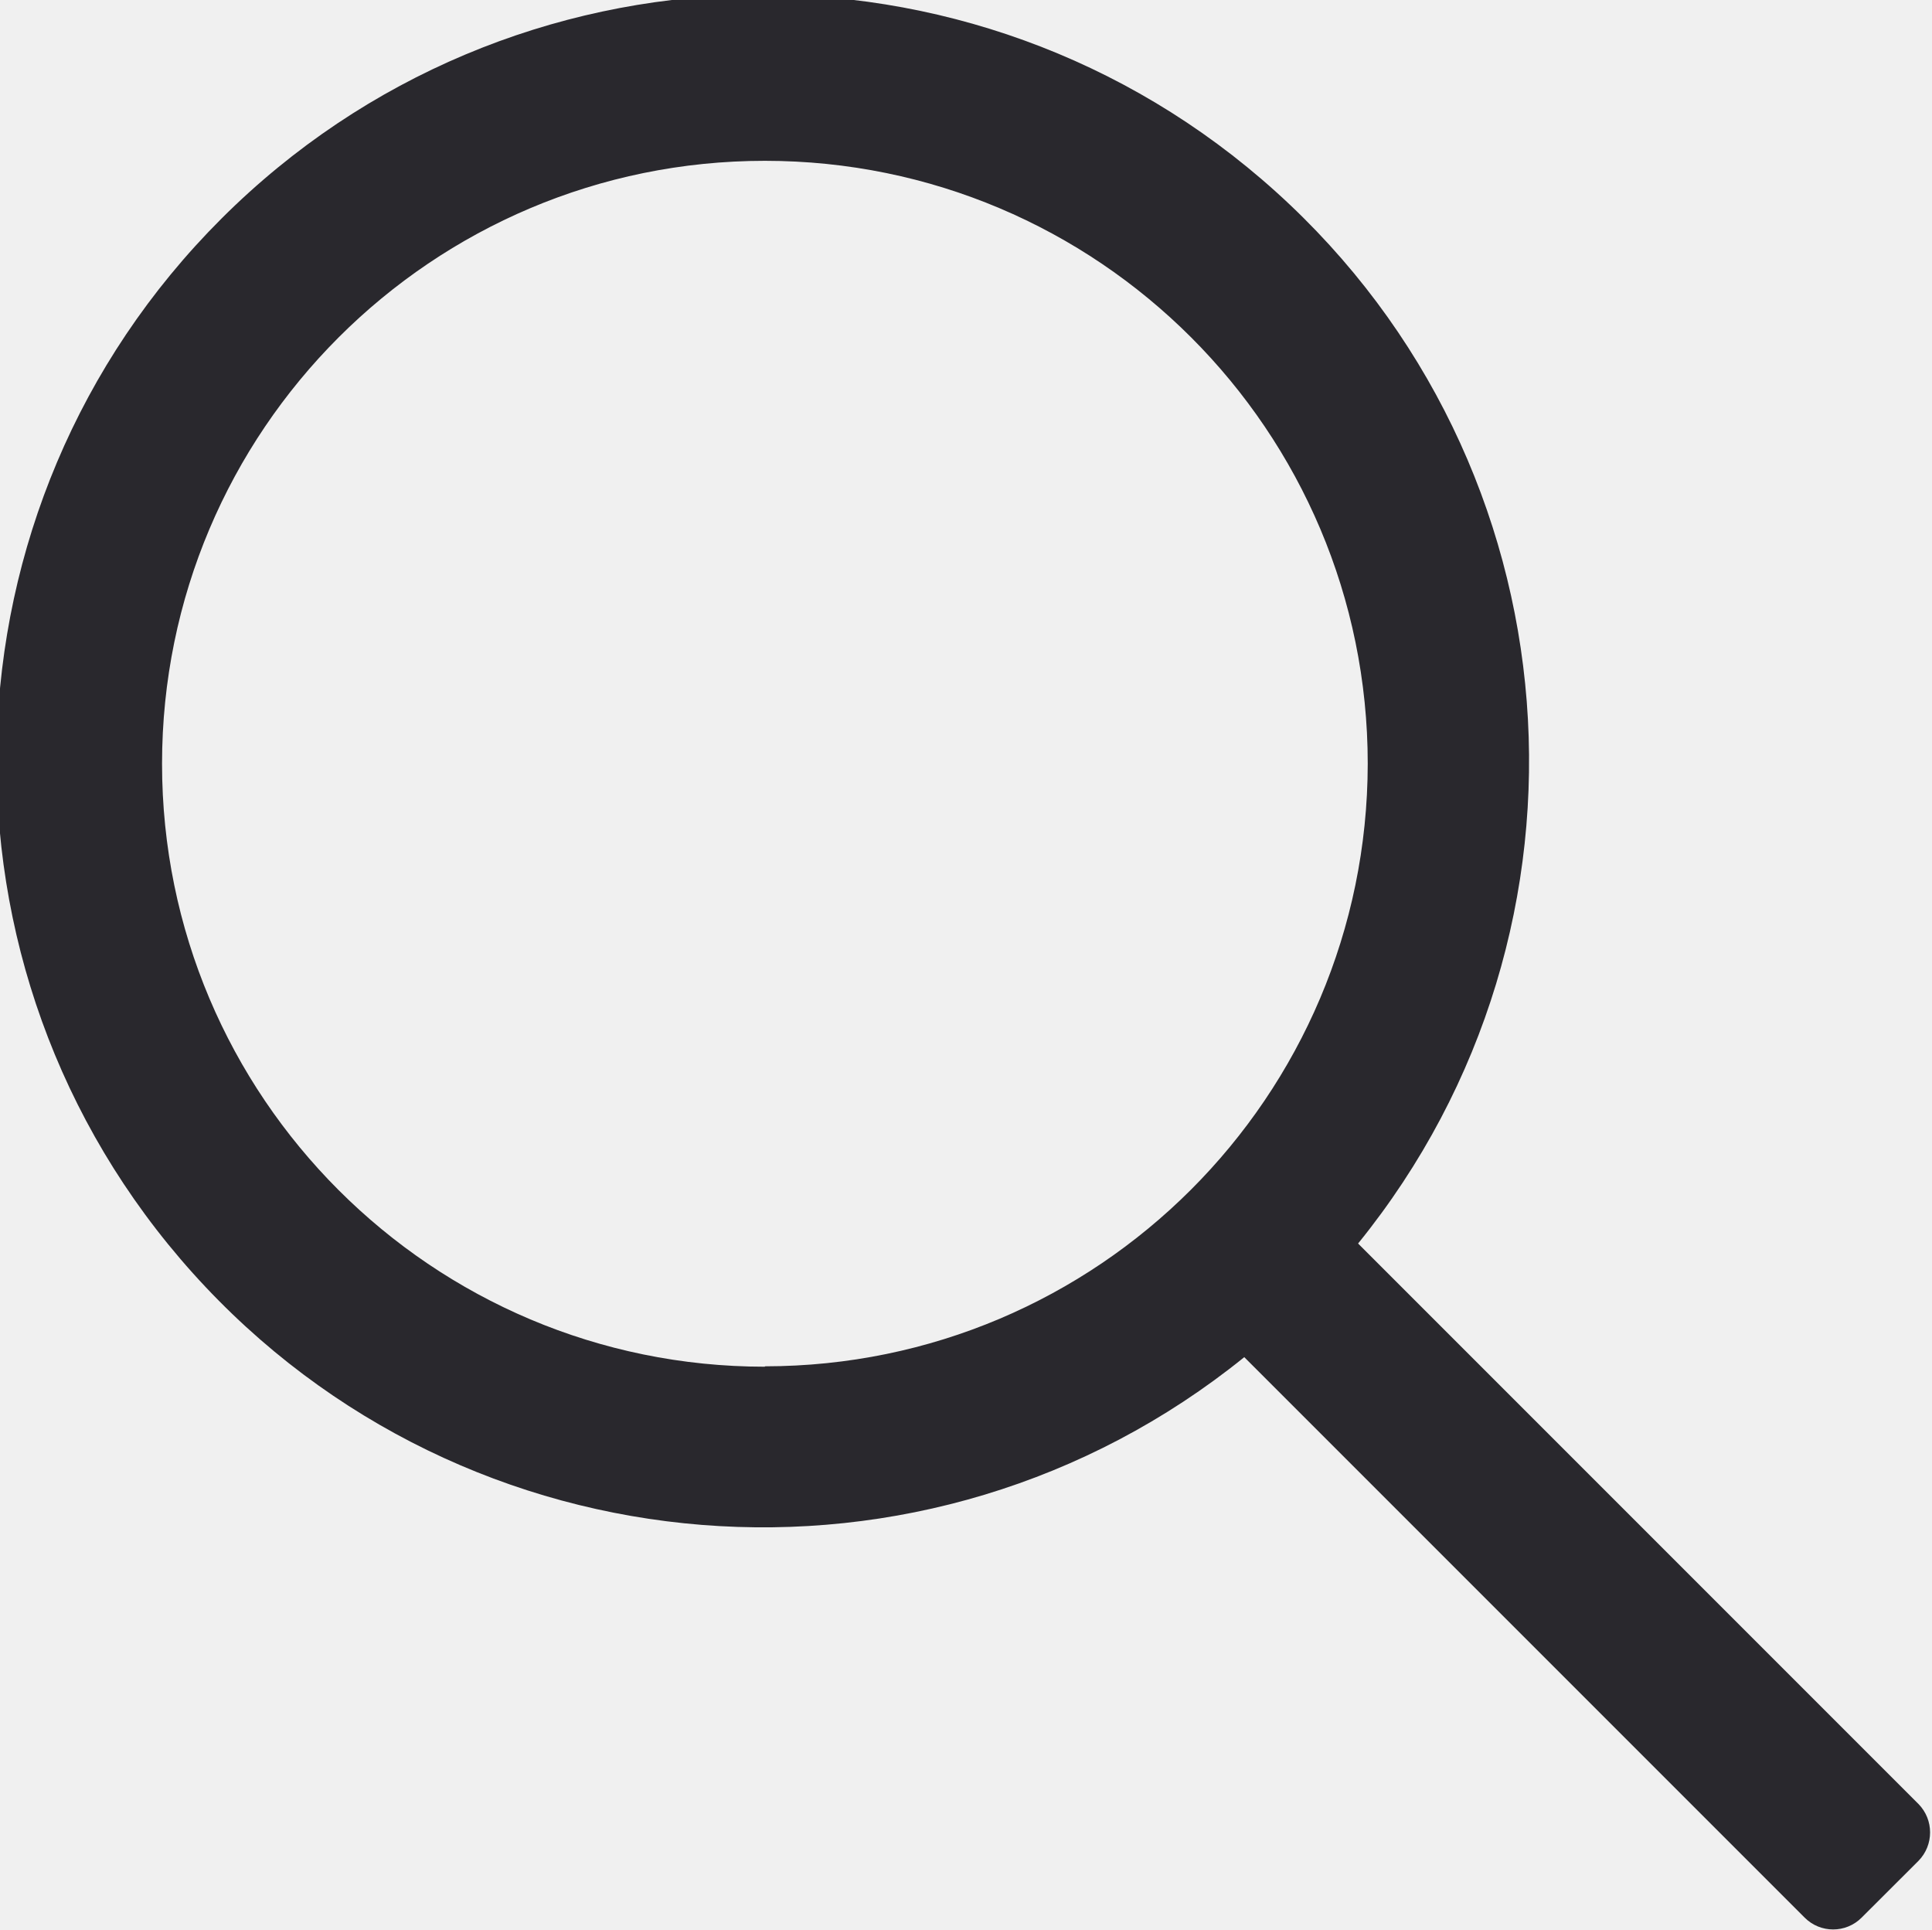
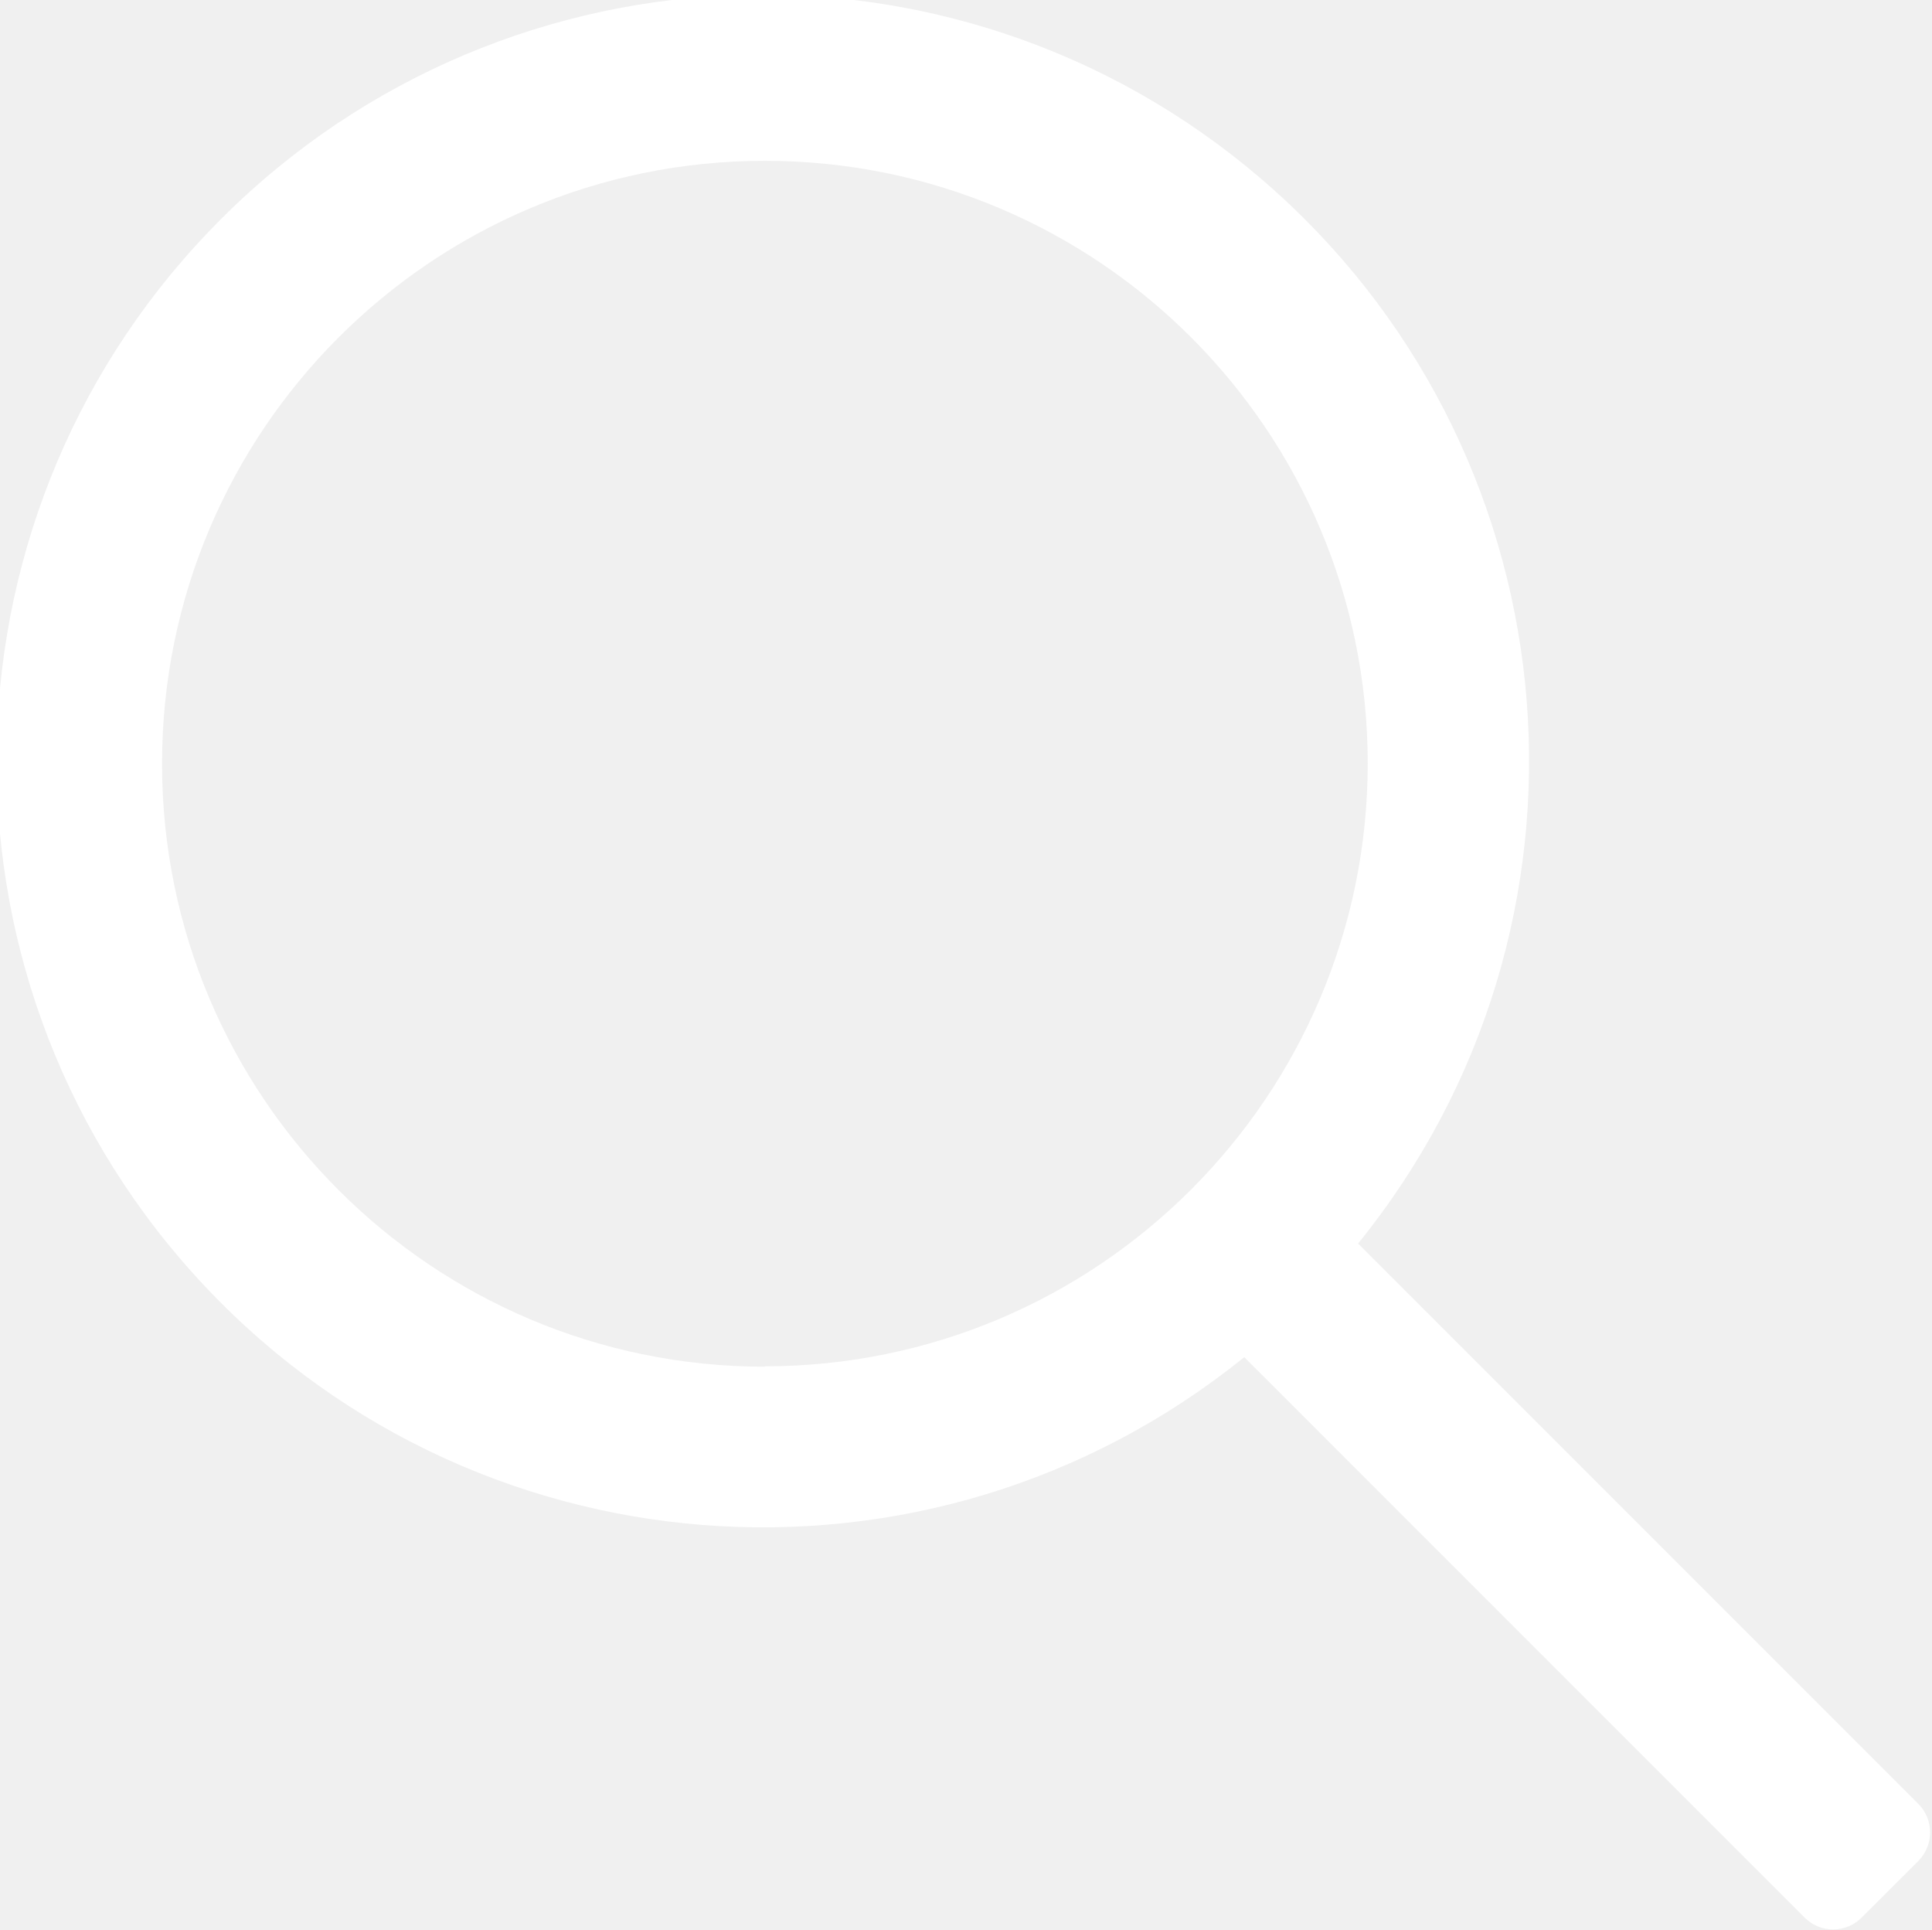
<svg xmlns="http://www.w3.org/2000/svg" width="20.03" height="20" viewBox="0 0 20.03 20">
-   <defs>
-     <style>
-       .cls-1 {
-         fill: #29282d;
-         fill-rule: evenodd;
-       }
-     </style>
-   </defs>
-   <path id="search" class="cls-1" d="M1439.89,63.7l-5.81-5.81a7.944,7.944,0,1,0-1.18,1.178l5.81,5.81a0.417,0.417,0,0,0,.59,0l0.59-.589A0.421,0.421,0,0,0,1439.89,63.7Zm-11.96-4.533a6.25,6.25,0,1,1,6.25-6.25A6.254,6.254,0,0,1,1427.93,59.163Z" transform="translate(-1420 -45)" />
+   <path style="fill: #ffffff" d="M1439.89,63.7l-5.81-5.81a7.944,7.944,0,1,0-1.18,1.178l5.81,5.81a0.417,0.417,0,0,0,.59,0l0.59-.589A0.421,0.421,0,0,0,1439.89,63.7Zm-11.96-4.533a6.25,6.25,0,1,1,6.25-6.25A6.254,6.254,0,0,1,1427.93,59.163Z" transform="translate(-1420 -45)" />
</svg>
